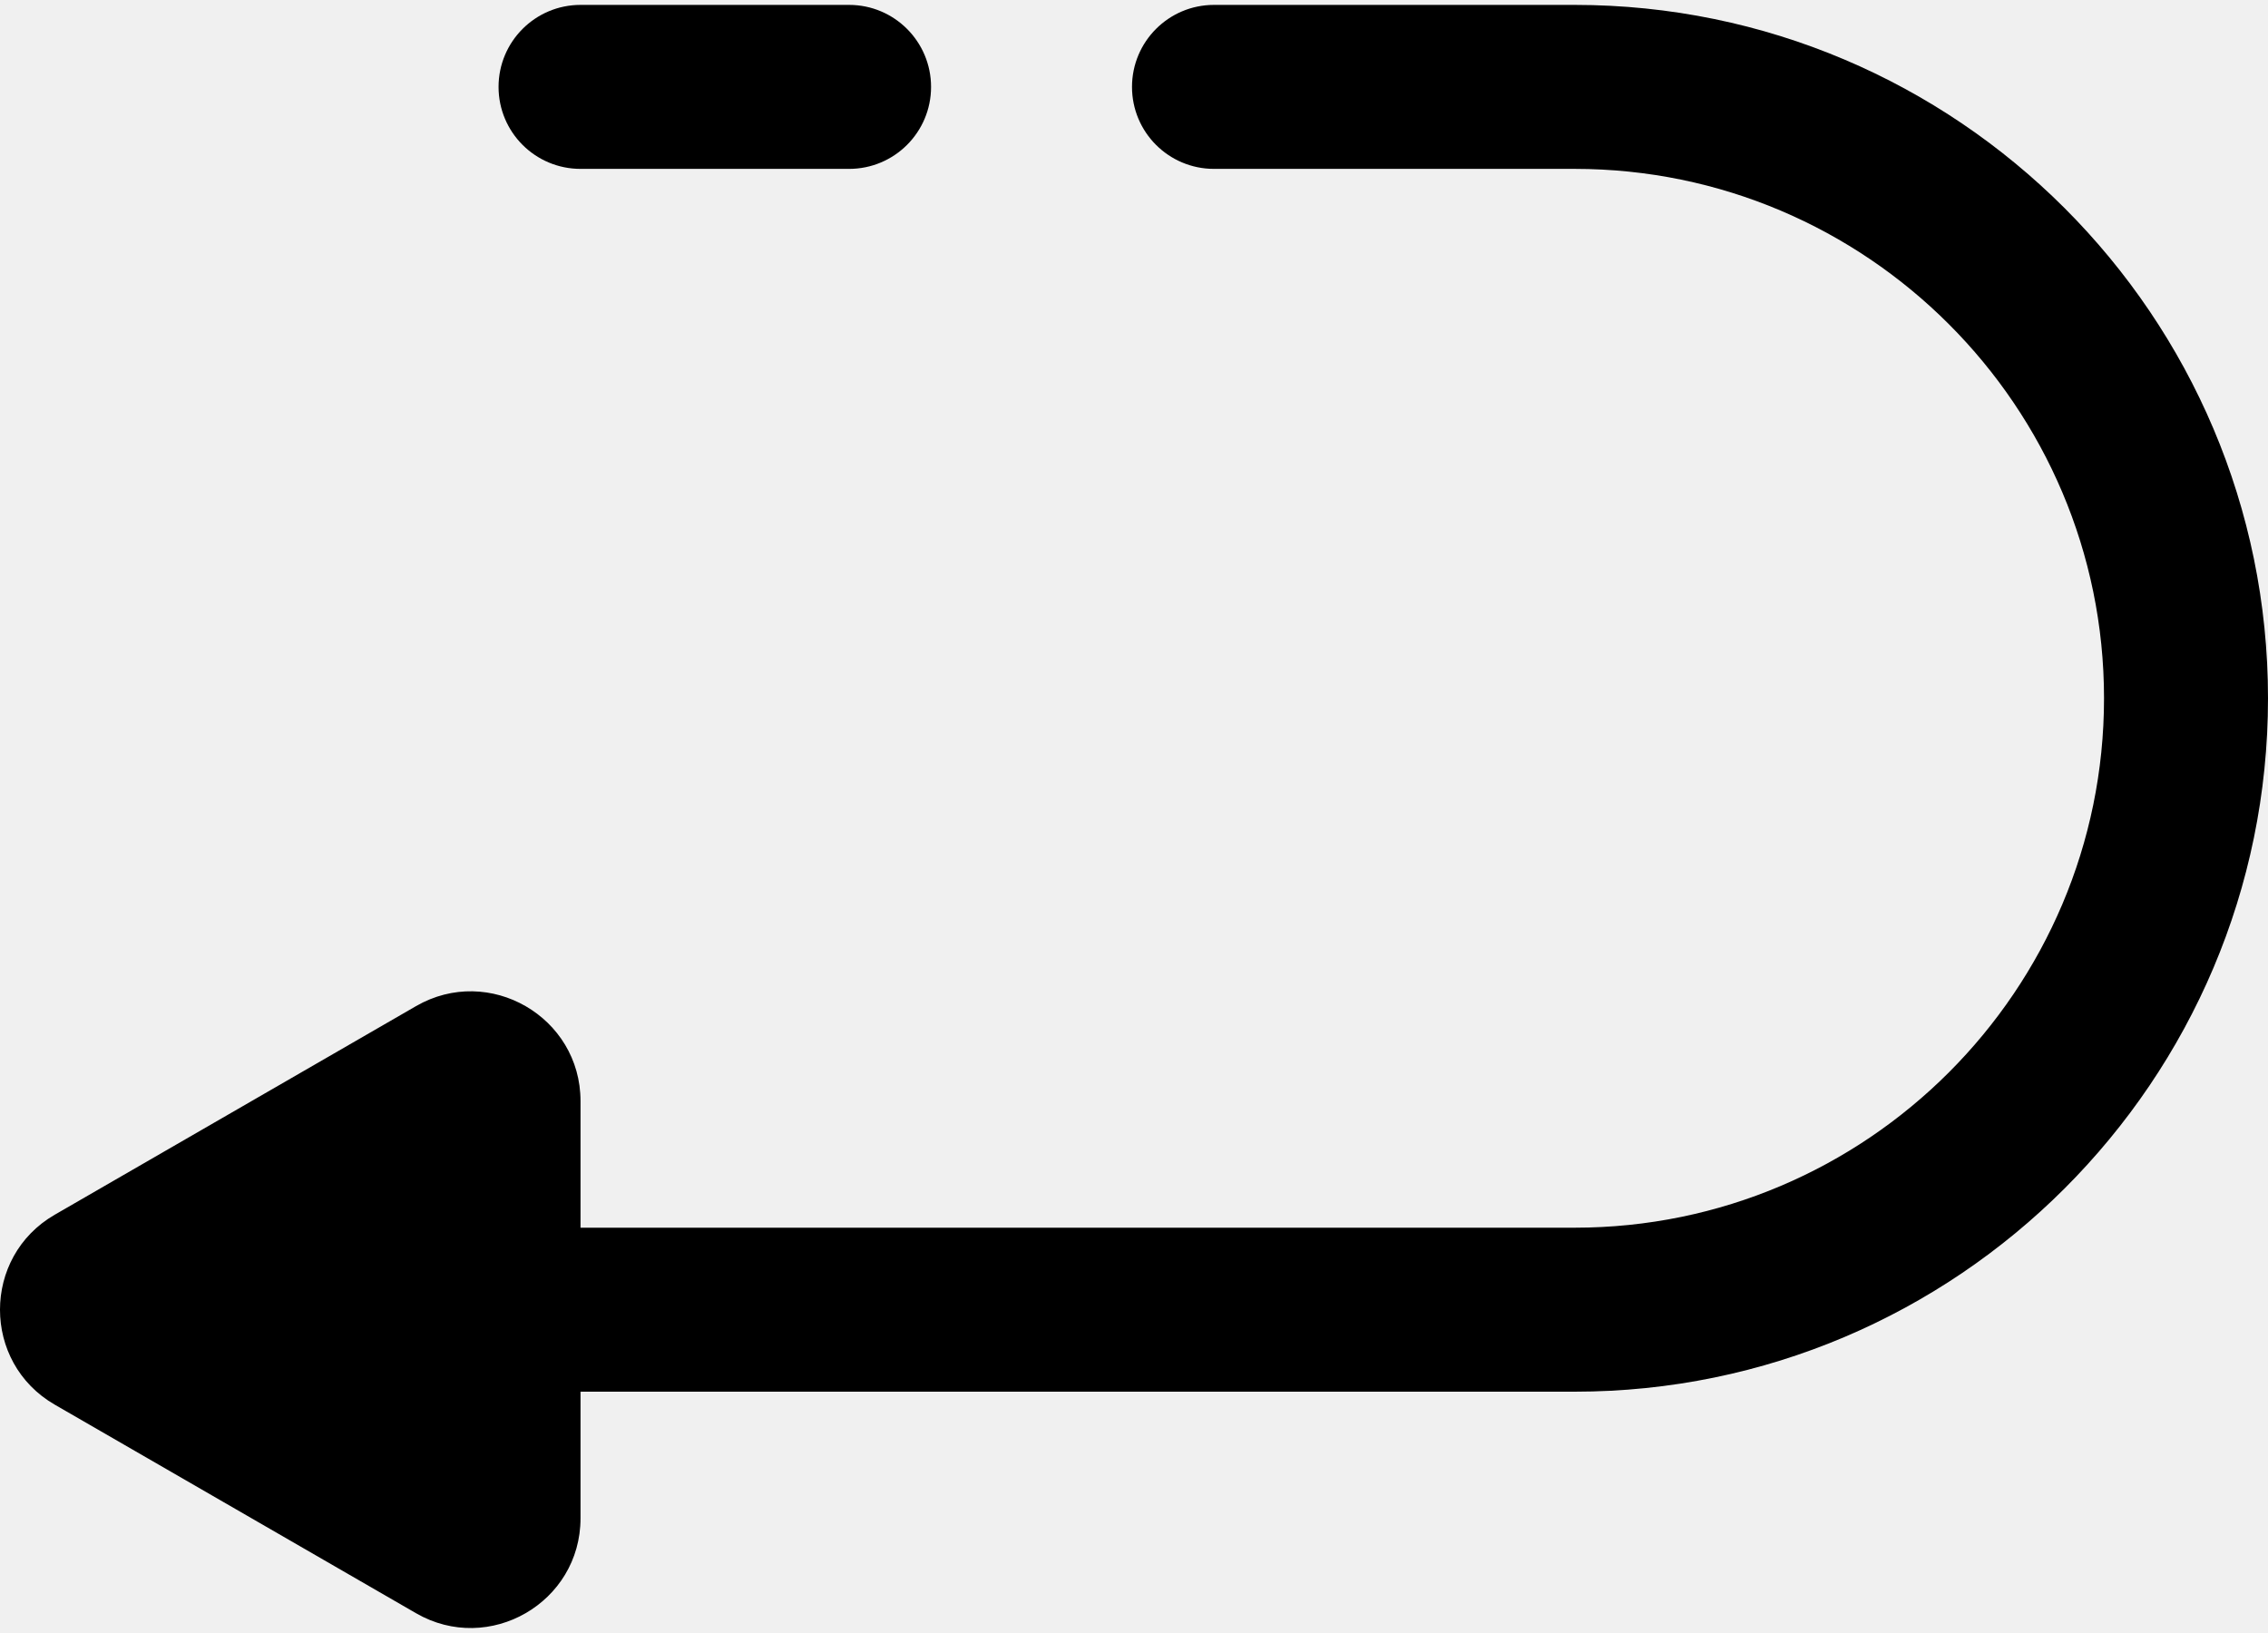
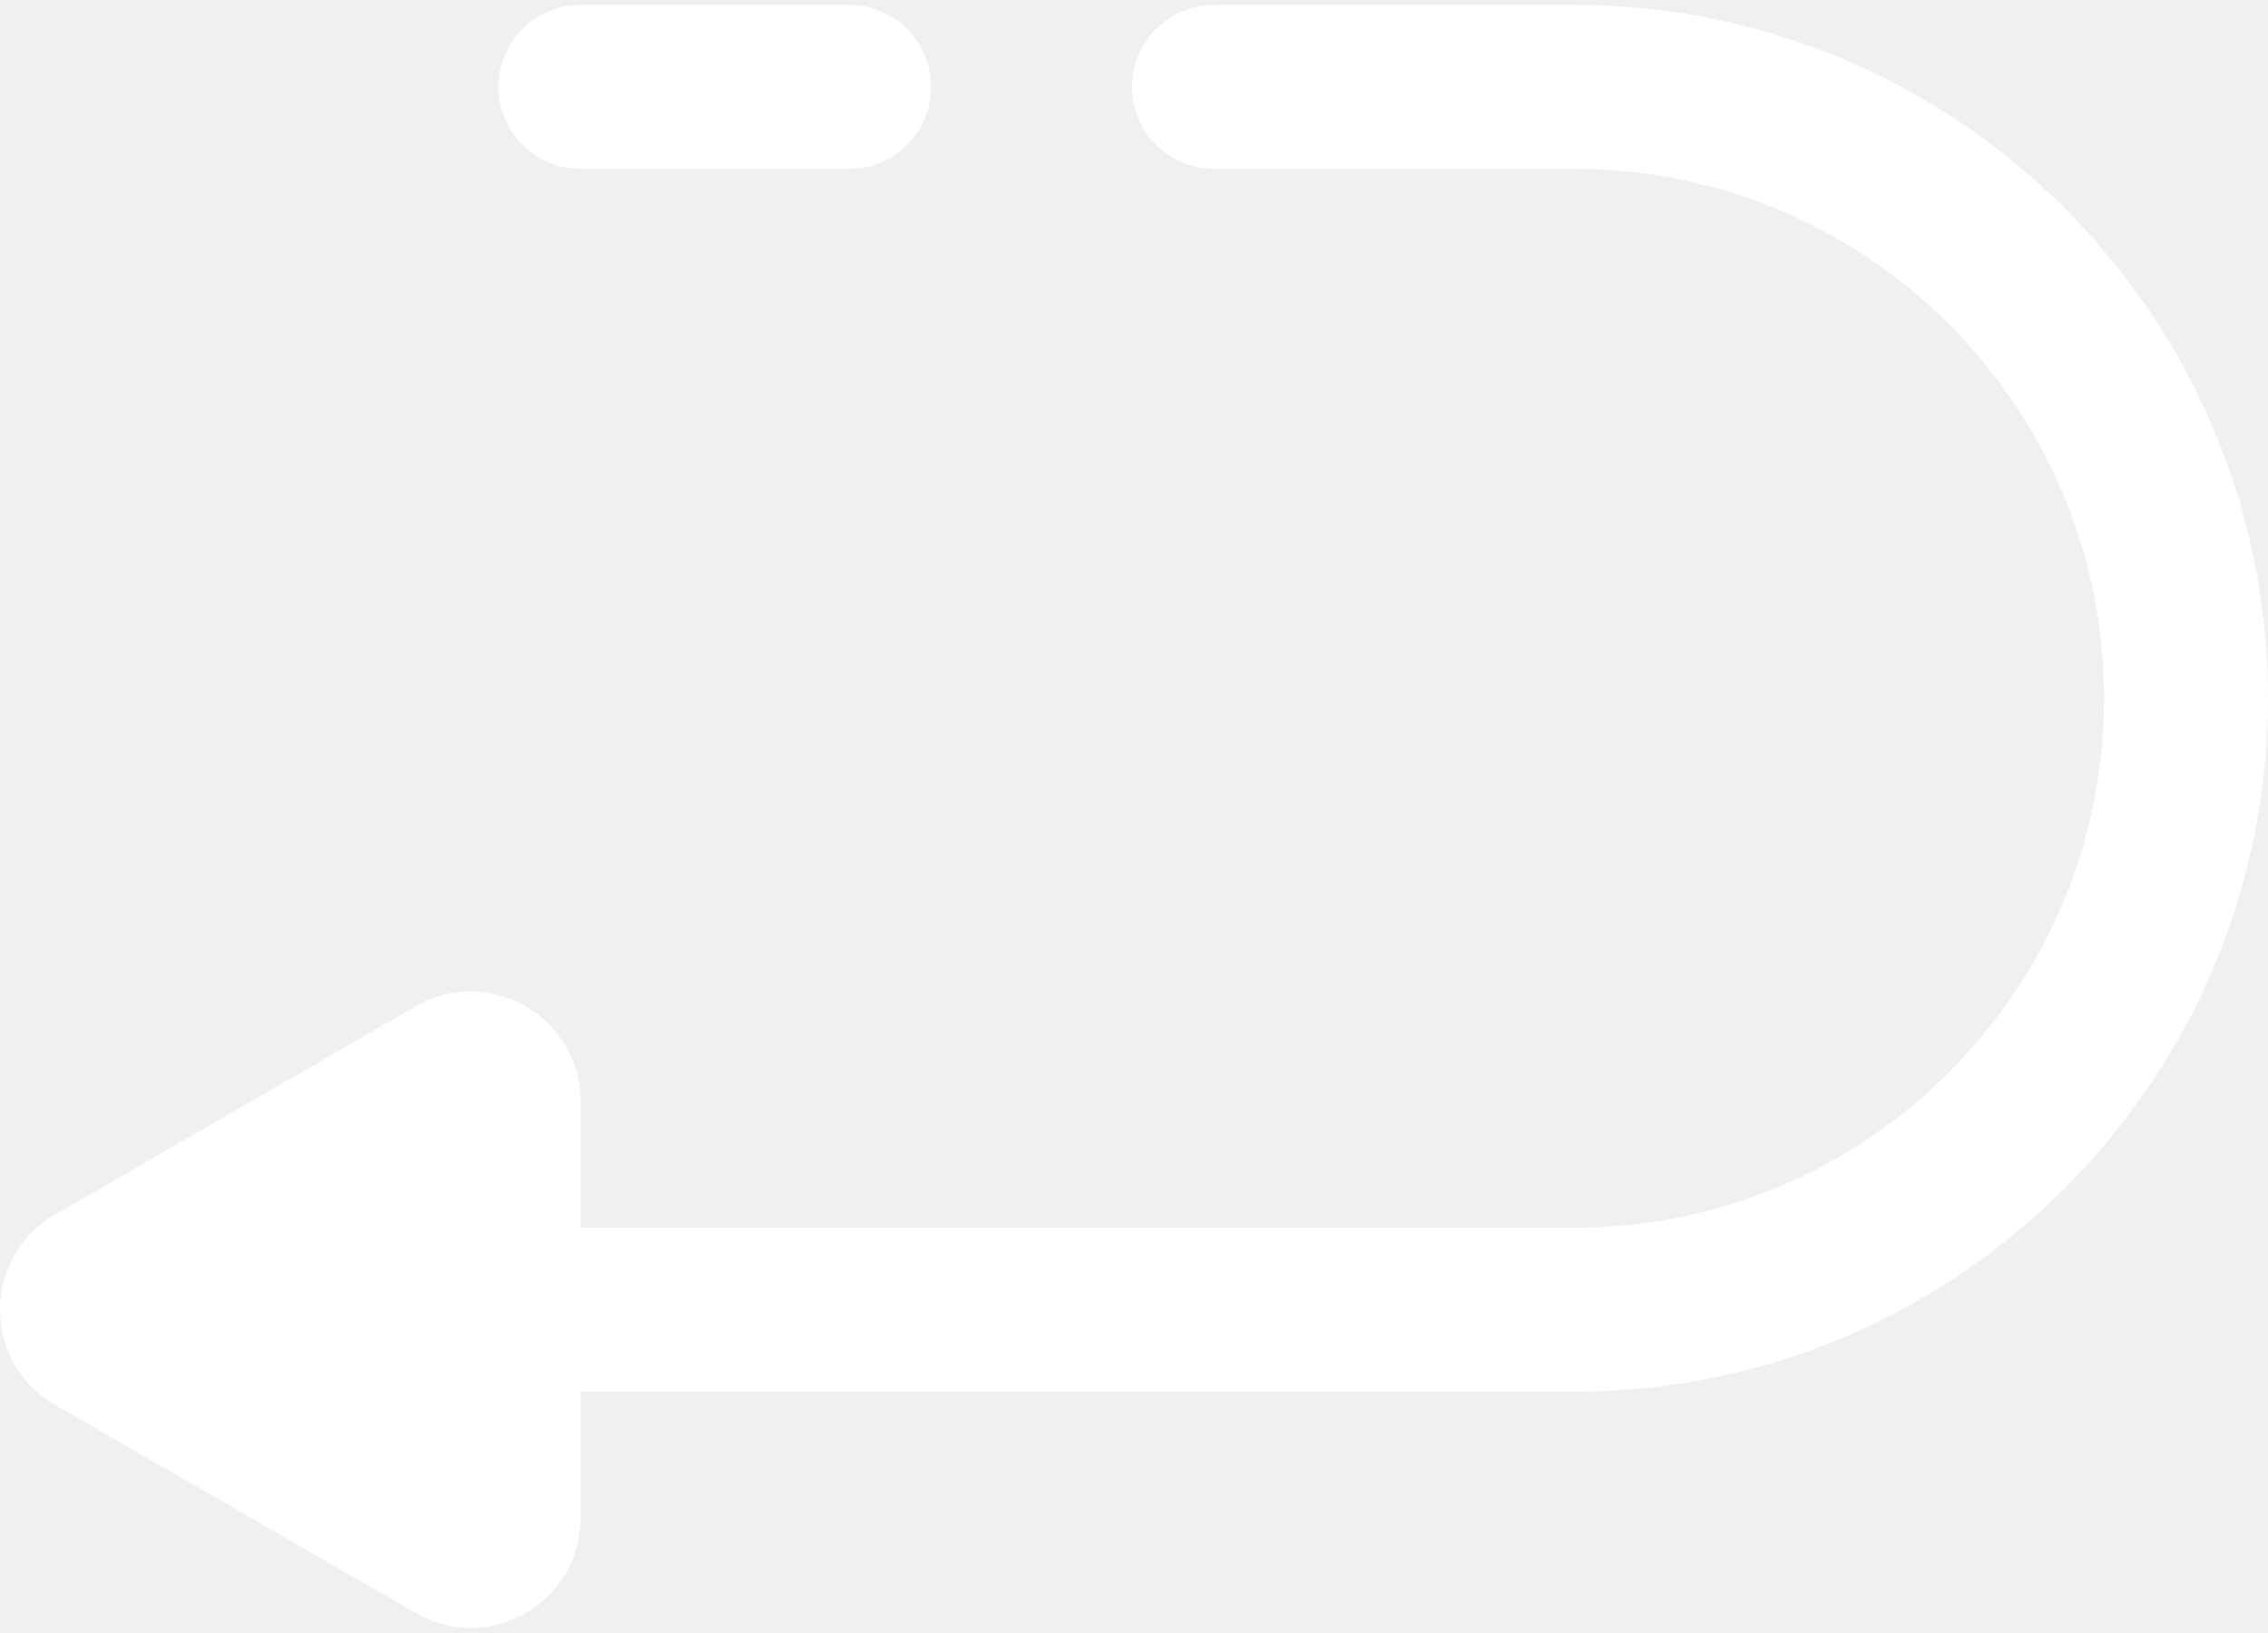
- <svg xmlns="http://www.w3.org/2000/svg" width="50" height="36" viewBox="0 0 50 36" fill="none">
-   <path d="M34.715 0.108H26.763C25.765 0.108 24.956 0.918 24.956 1.916C24.956 2.914 25.765 3.723 26.763 3.723H34.715C41.15 3.723 46.385 8.959 46.385 15.394C46.385 21.829 41.15 27.065 34.715 27.065H12.798V24.273C12.798 22.417 10.783 21.25 9.172 22.18L1.207 26.779C-0.401 27.707 -0.404 30.036 1.207 30.966L9.172 35.564C10.78 36.493 12.798 35.331 12.798 33.471V30.68H34.715C43.143 30.68 50 23.823 50 15.394C50 6.966 43.143 0.108 34.715 0.108Z" fill="black" />
-   <path d="M12.798 3.723H18.719C19.717 3.723 20.526 2.914 20.526 1.916C20.526 0.918 19.717 0.108 18.719 0.108H12.798C11.8 0.108 10.991 0.918 10.991 1.916C10.991 2.914 11.8 3.723 12.798 3.723Z" fill="black" />
+ <svg xmlns="http://www.w3.org/2000/svg" width="50" height="36" viewBox="0 0 50 36" fill="white">
+   <path d="M34.715 0.108H26.763C25.765 0.108 24.956 0.918 24.956 1.916C24.956 2.914 25.765 3.723 26.763 3.723H34.715C41.15 3.723 46.385 8.959 46.385 15.394C46.385 21.829 41.15 27.065 34.715 27.065H12.798V24.273C12.798 22.417 10.783 21.25 9.172 22.18L1.207 26.779C-0.401 27.707 -0.404 30.036 1.207 30.966L9.172 35.564C10.78 36.493 12.798 35.331 12.798 33.471V30.68H34.715C43.143 30.68 50 23.823 50 15.394C50 6.966 43.143 0.108 34.715 0.108Z" fill="white" />
+   <path d="M12.798 3.723H18.719C19.717 3.723 20.526 2.914 20.526 1.916C20.526 0.918 19.717 0.108 18.719 0.108H12.798C11.8 0.108 10.991 0.918 10.991 1.916C10.991 2.914 11.8 3.723 12.798 3.723Z" fill="white" />
</svg>
